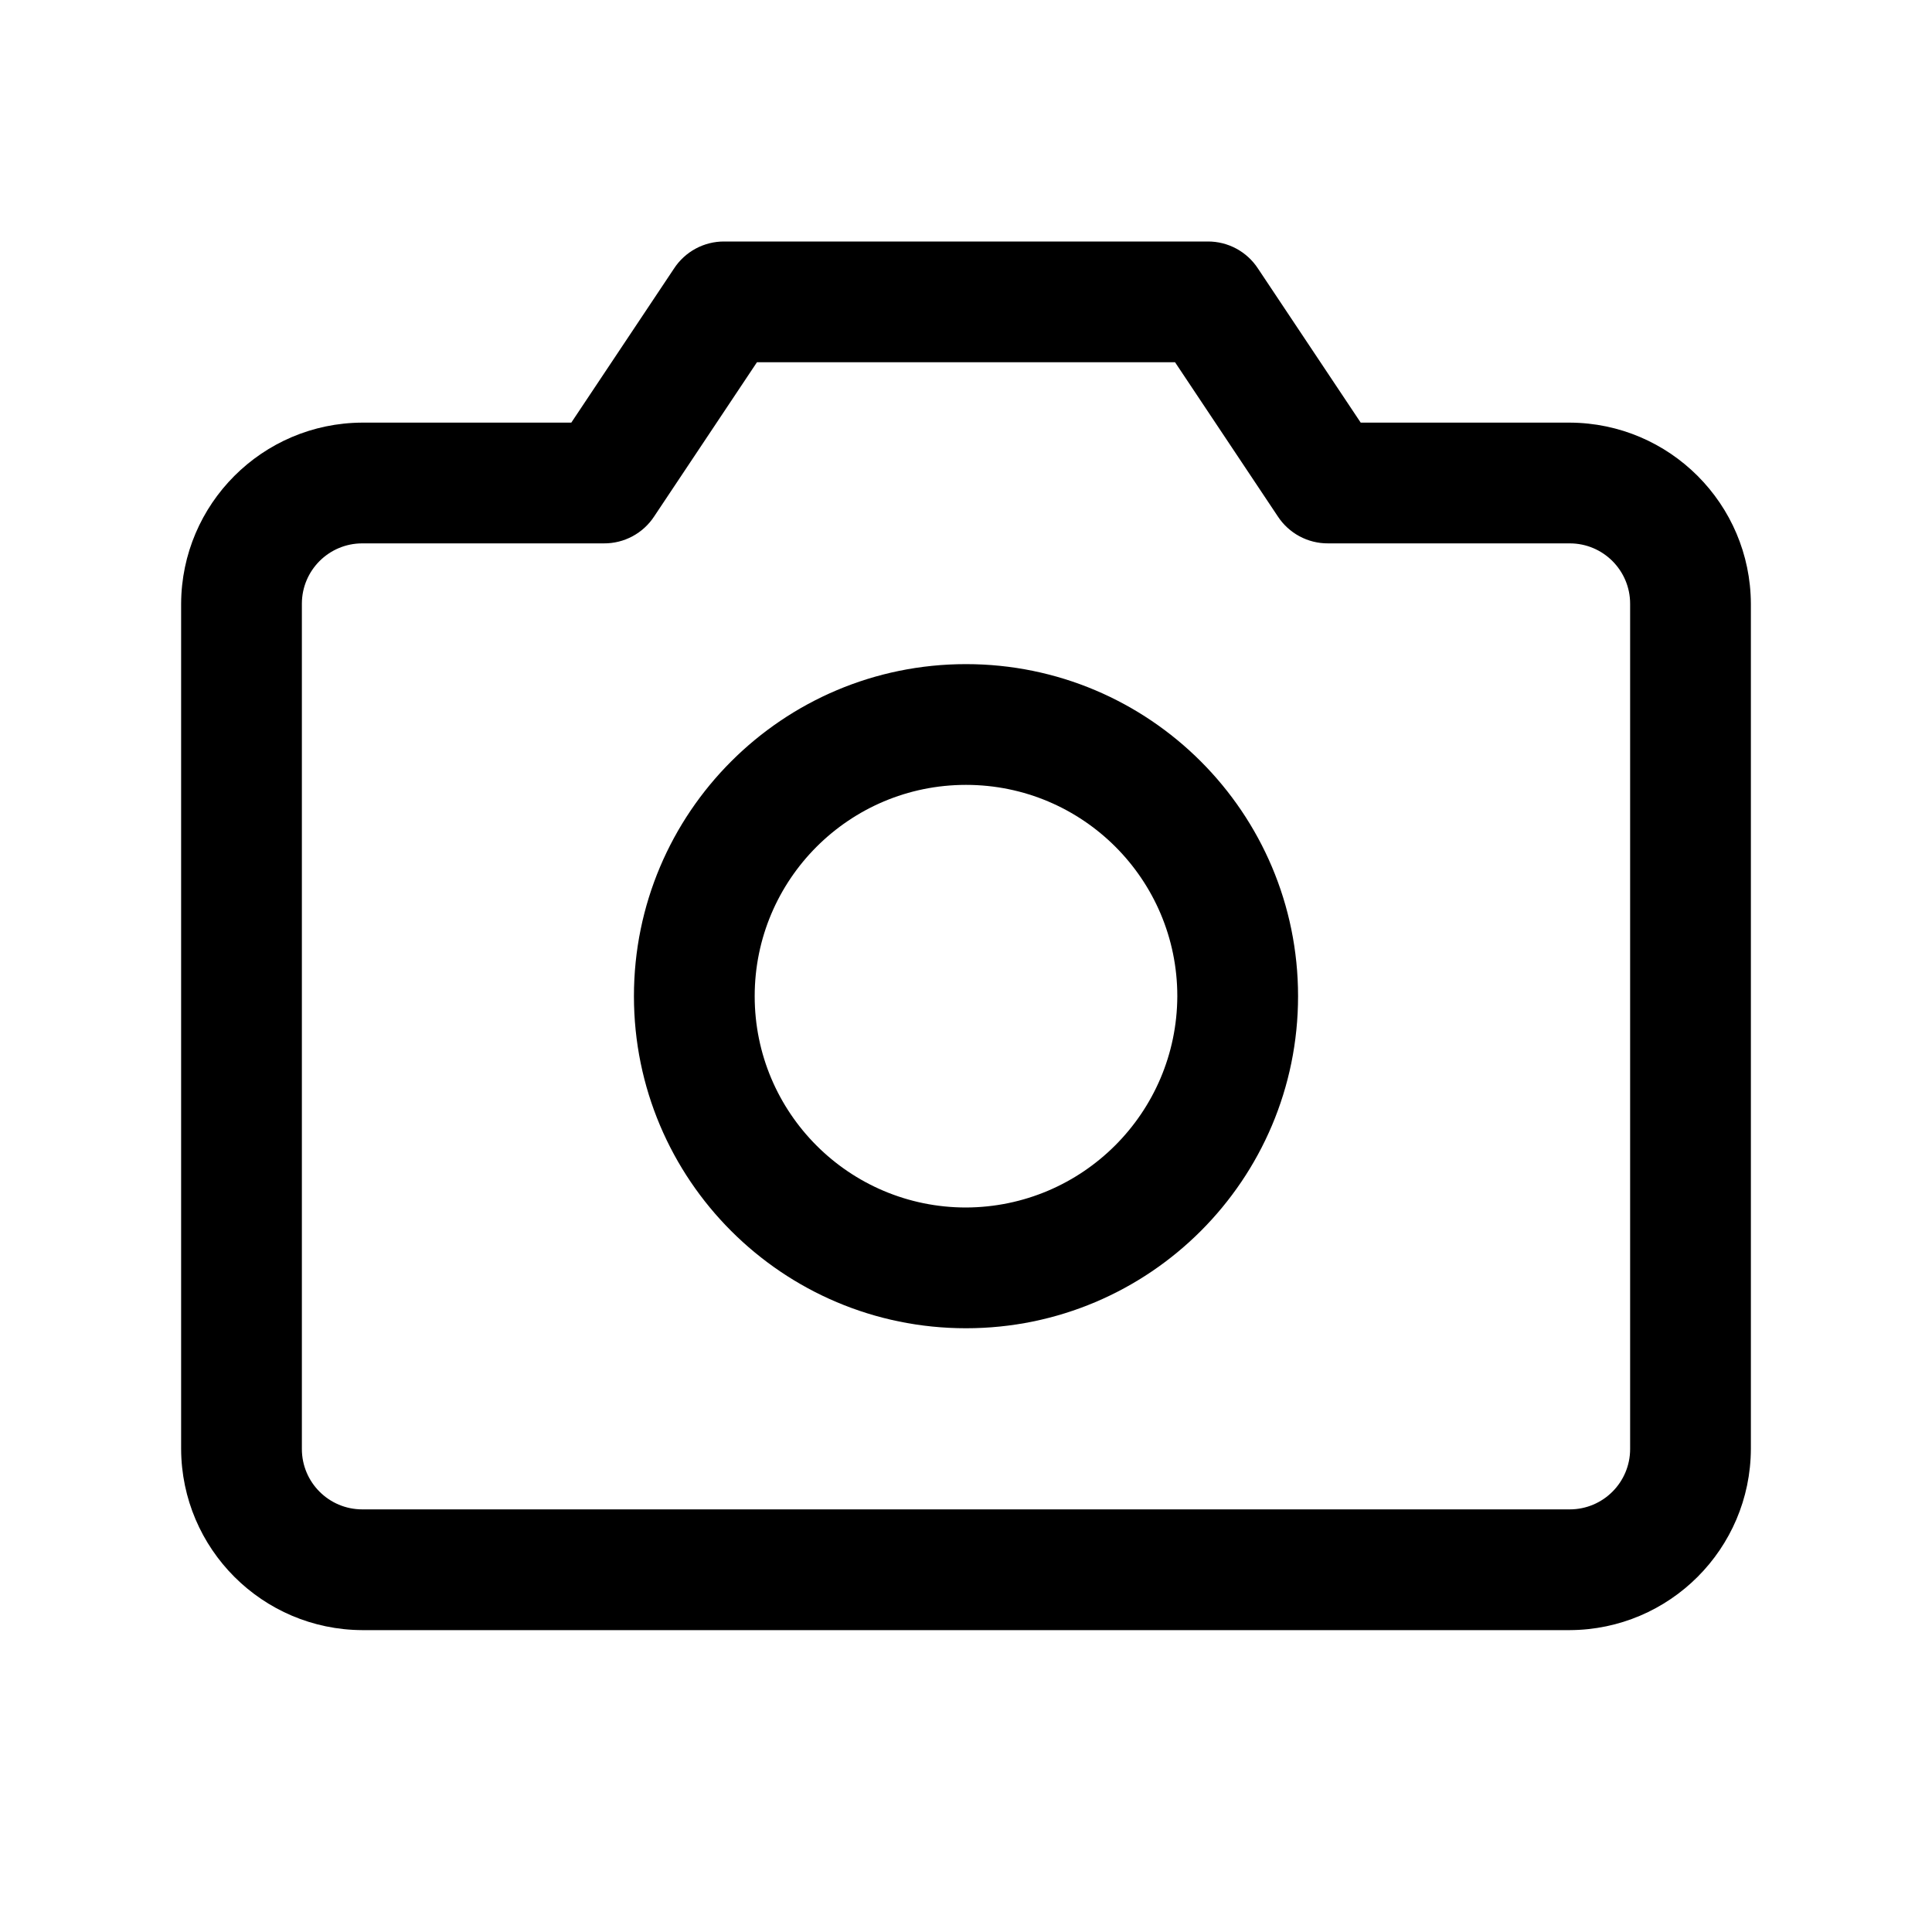
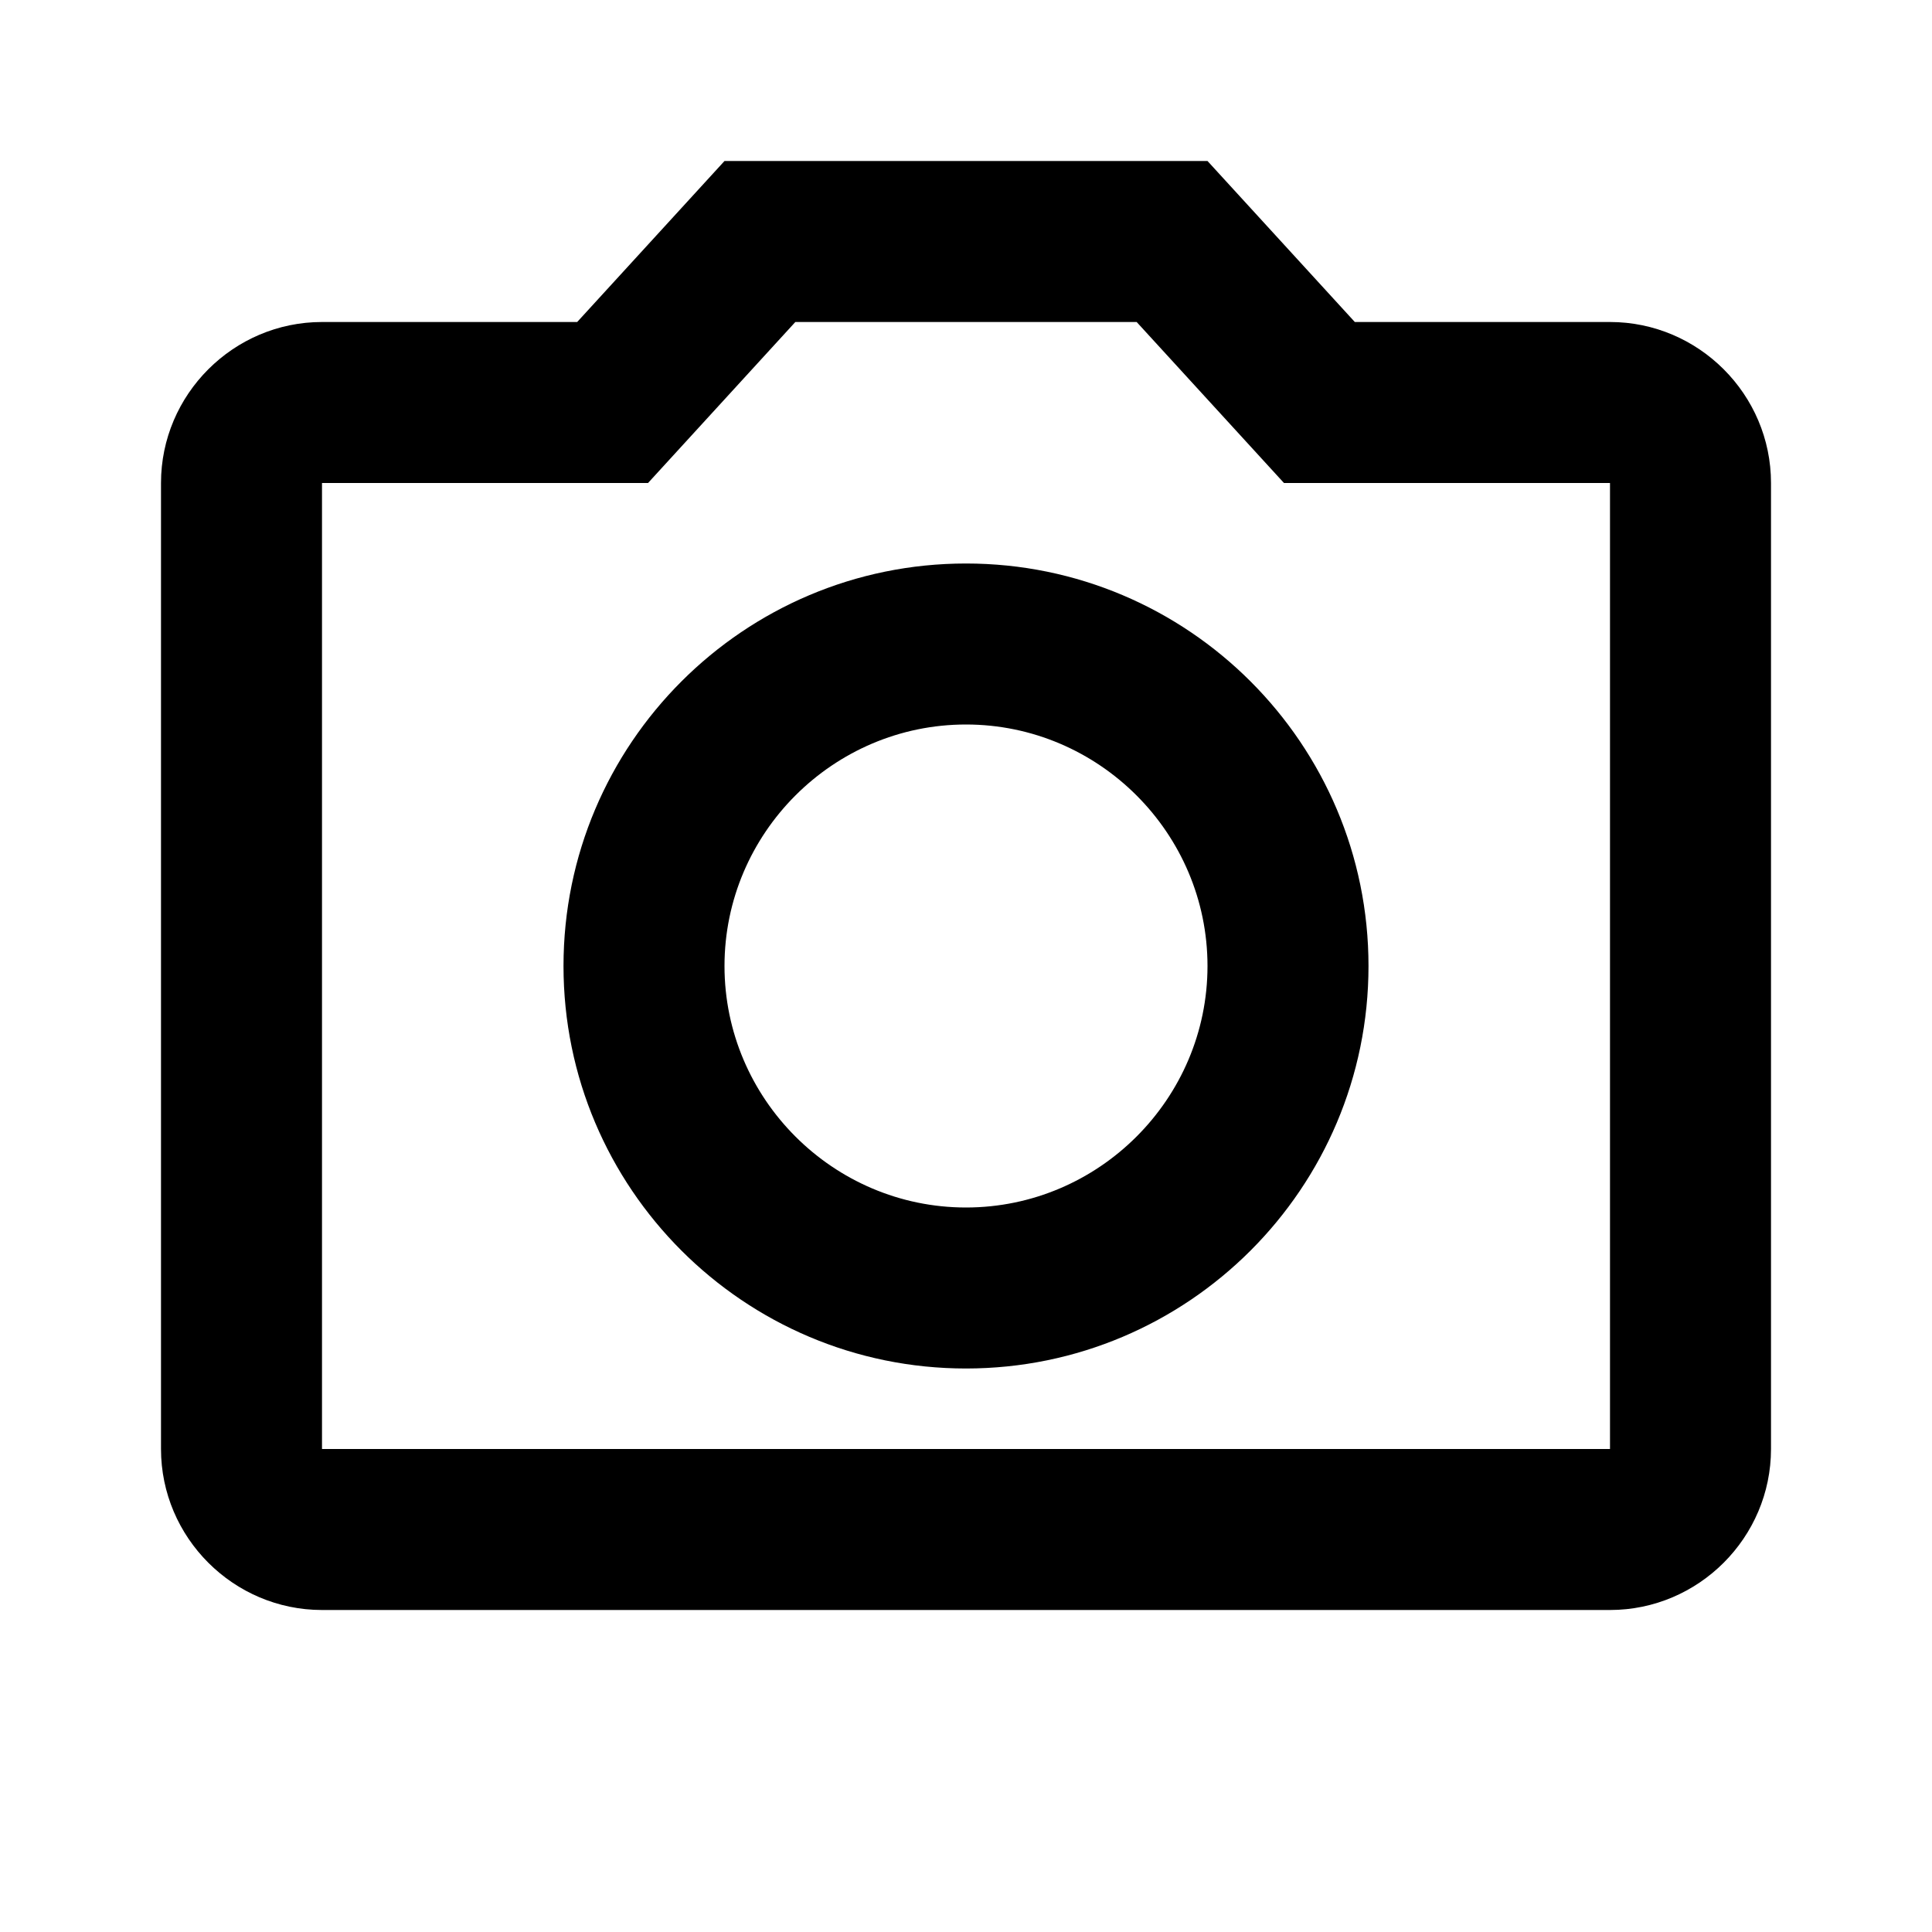
- <svg xmlns="http://www.w3.org/2000/svg" aria-hidden="true" role="img" width="1em" height="1em" preserveAspectRatio="xMidYMid meet" viewBox="0 0 256 256">
-   <path fill="currentColor" d="M208 56h-27.7l-13.6-20.4A7.9 7.9 0 0 0 160 32H96a7.9 7.9 0 0 0-6.7 3.6L75.7 56H48a24.1 24.1 0 0 0-24 24v112a24.1 24.1 0 0 0 24 24h160a24.1 24.1 0 0 0 24-24V80a24.1 24.1 0 0 0-24-24Zm8 136a8 8 0 0 1-8 8H48a8 8 0 0 1-8-8V80a8 8 0 0 1 8-8h32a7.9 7.9 0 0 0 6.7-3.6L100.3 48h55.4l13.6 20.4A7.9 7.9 0 0 0 176 72h32a8 8 0 0 1 8 8ZM128 88a44 44 0 1 0 44 44a44 44 0 0 0-44-44Zm0 72a28 28 0 1 1 28-28a28.1 28.1 0 0 1-28 28Z" />
+ <svg xmlns="http://www.w3.org/2000/svg" aria-hidden="true" role="img" width="1em" height="1em" preserveAspectRatio="xMidYMid meet" viewBox="0 0 24 24">
+   <path fill="currentColor" d="M20 4h-3.17L15 2H9L7.17 4H4c-1.1 0-2 .9-2 2v12c0 1.1.9 2 2 2h16c1.1 0 2-.9 2-2V6c0-1.1-.9-2-2-2zm0 14H4V6h4.05l1.83-2h4.24l1.83 2H20v12zM12 7c-2.76 0-5 2.24-5 5s2.24 5 5 5s5-2.24 5-5s-2.24-5-5-5zm0 8c-1.65 0-3-1.35-3-3s1.35-3 3-3s3 1.35 3 3s-1.35 3-3 3z" />
</svg>
